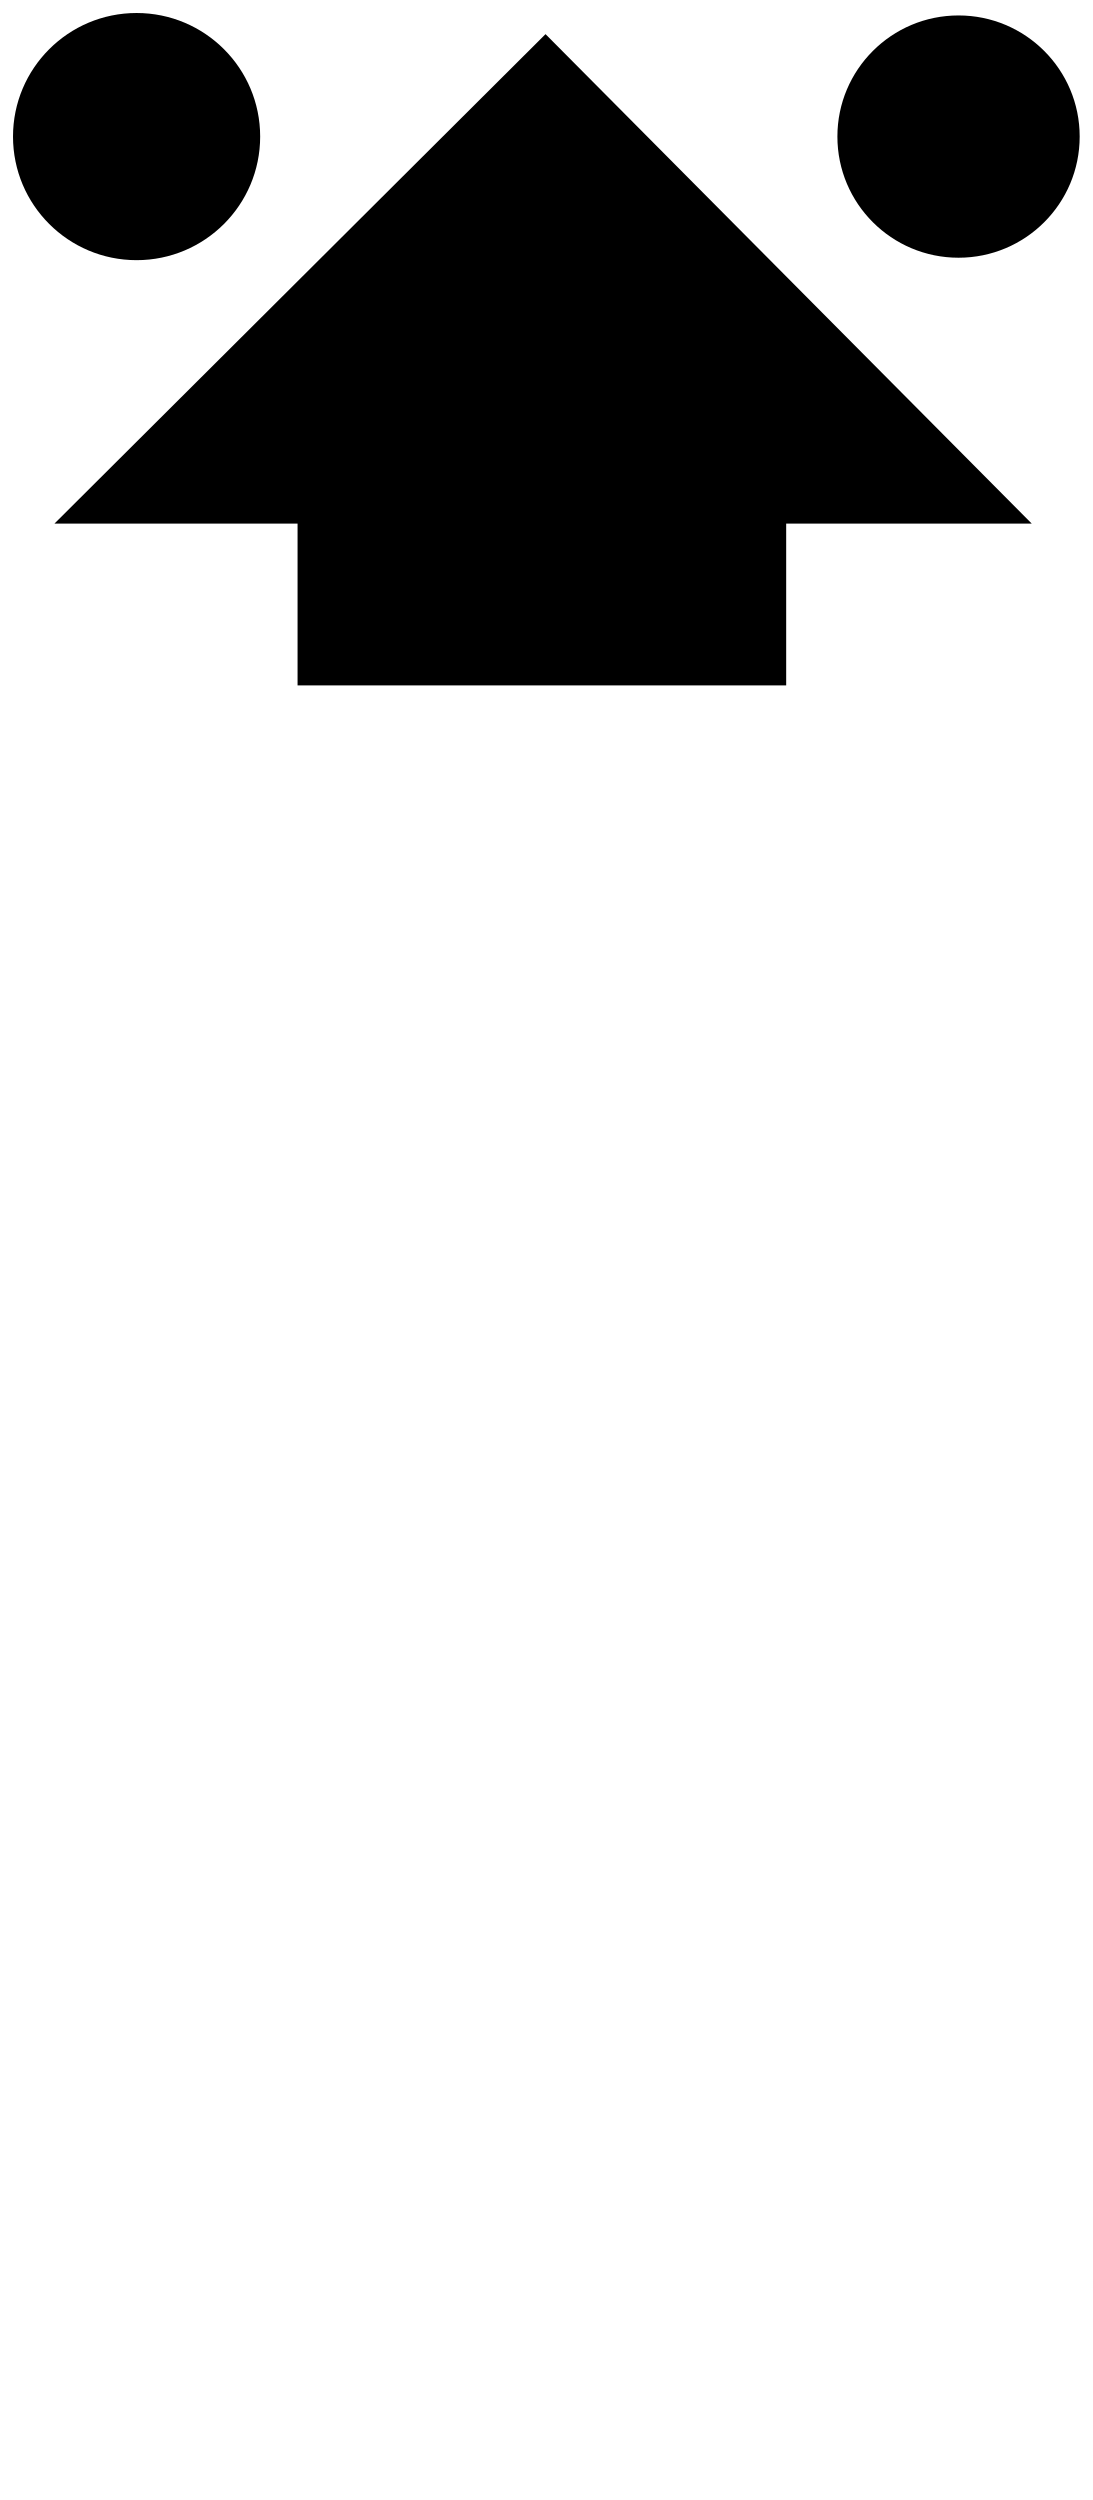
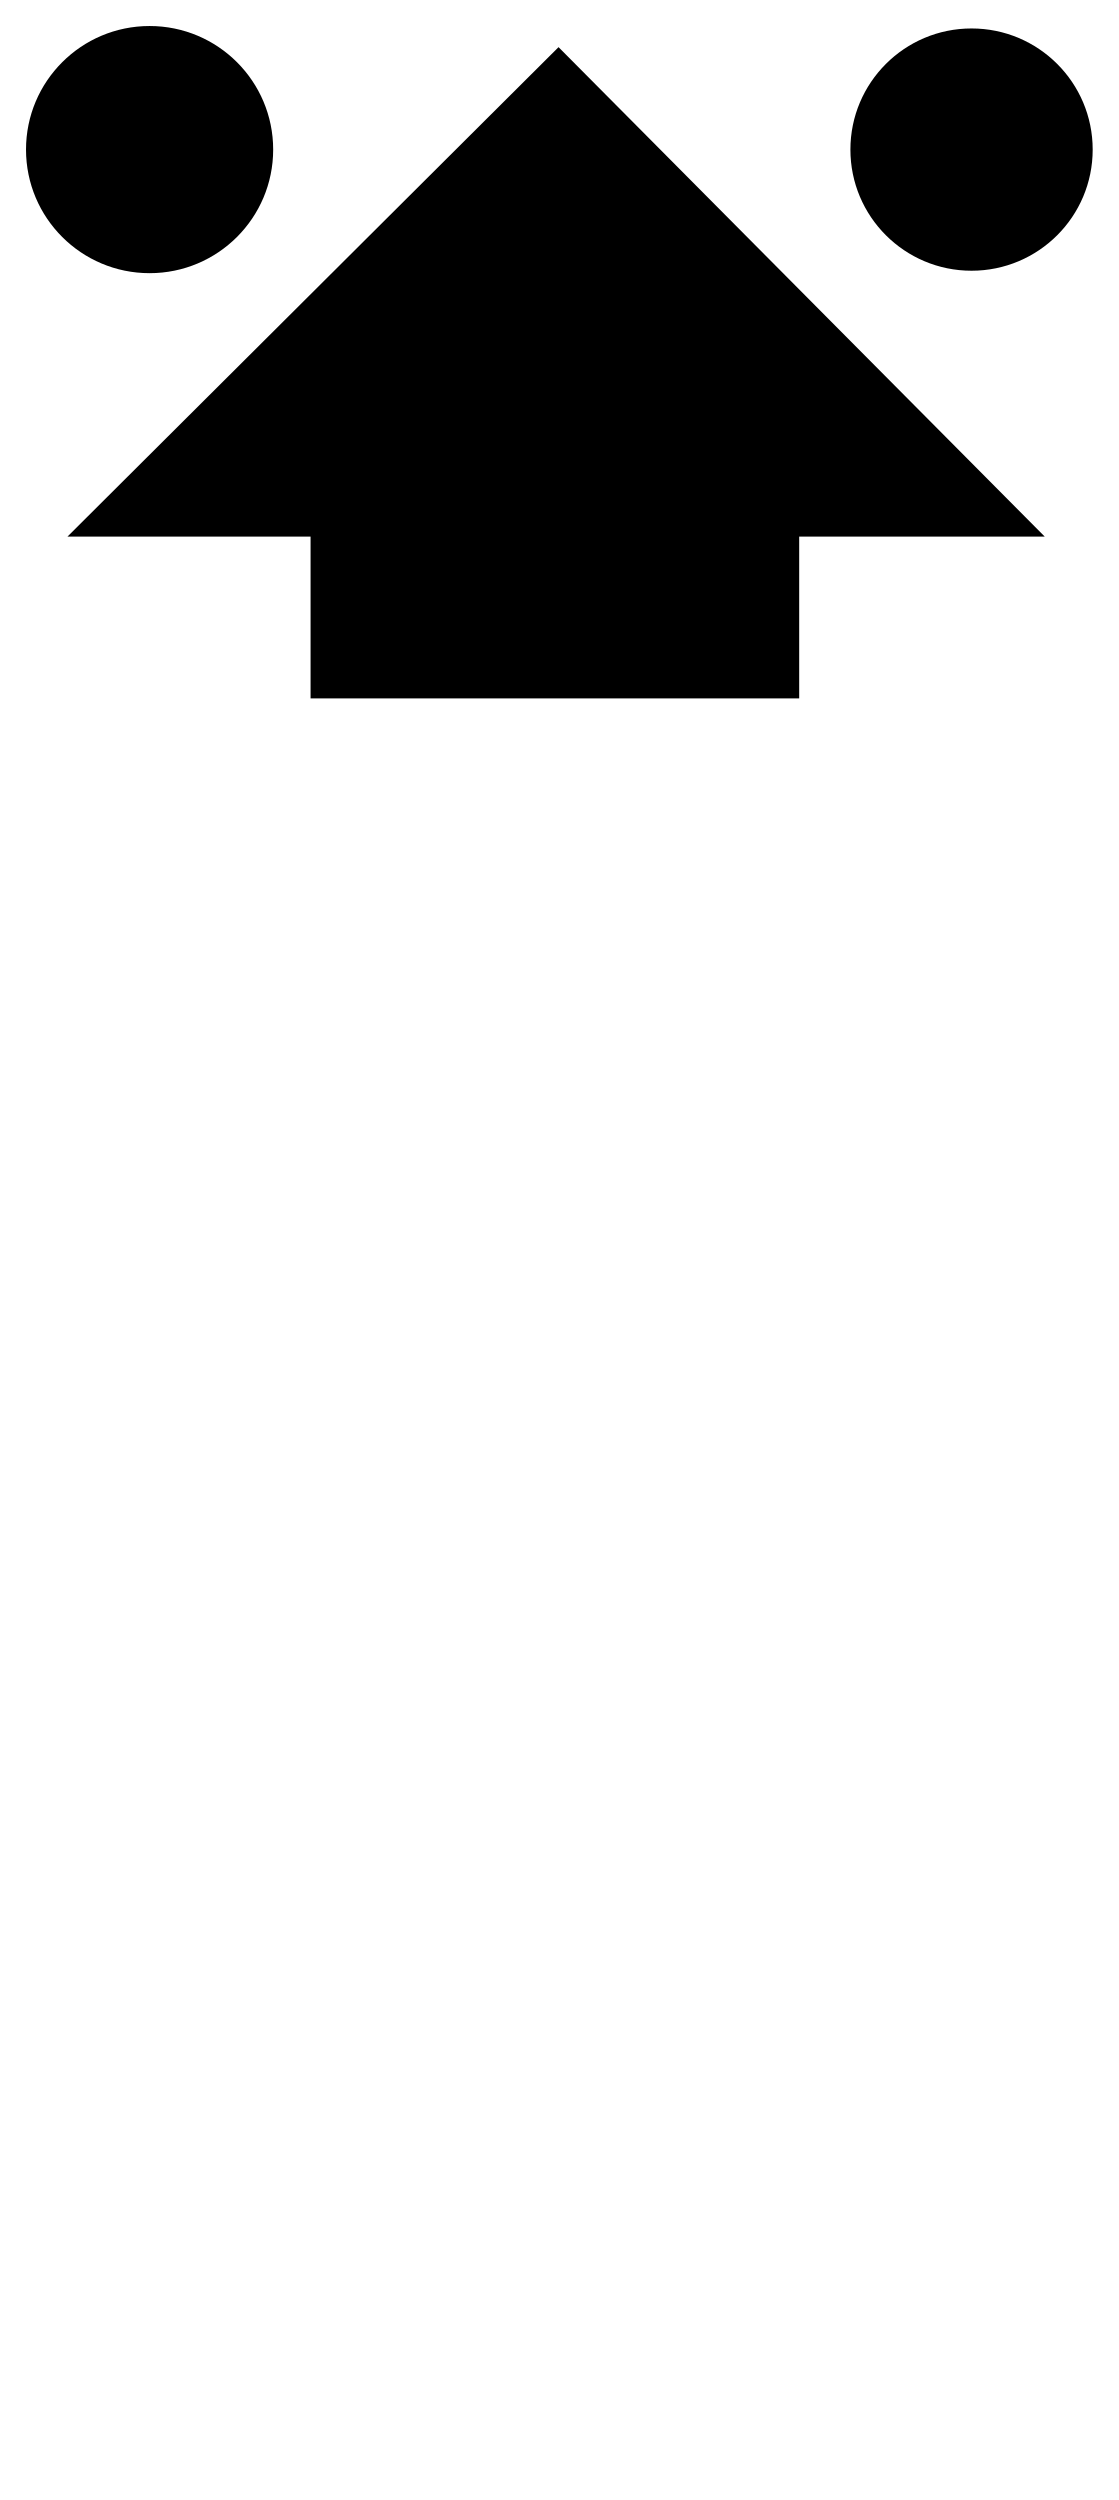
- <svg xmlns="http://www.w3.org/2000/svg" version="1.2" baseProfile="tiny" xml:space="preserve" shape-rendering="geometricPrecision" fill-rule="evenodd" width="13.44mm" height="30.75mm" viewBox="-6.66 -30.59 13.44 30.75">
+ <svg xmlns="http://www.w3.org/2000/svg" version="1.2" baseProfile="tiny" xml:space="preserve" shape-rendering="geometricPrecision" fill-rule="evenodd" width="13.76mm" height="30.75mm" viewBox="-6.82 -30.75 13.76 30.75">
  <rect class="symbolBox layout" fill="none" x="-6.5" y="-30.43" height="8.27" width="13.12" />
  <rect class="svgBox layout" fill="none" x="-6.5" y="-30.43" height="30.43" width="13.12" />
  <path d=" M -3,-24.15 L -5.99,-24.15 L 0.05,-30.17 L 6.03,-24.15 L 3.01,-24.15 L 3.01,-22.16 L -3,-22.16 L -3,-24.15" class="sl f0 sCHMGD" stroke-width="0.32" />
  <circle class="f0 sCHMGD" stroke-width="0.64" cx="-4.98" cy="-28.91" r="1.52" />
  <circle class="f0 sCHMGD" stroke-width="0.64" cx="5.13" cy="-28.91" r="1.49" />
  <circle class="pivotPoint layout" fill="none" cx="0" cy="0" r="1" />
</svg>
